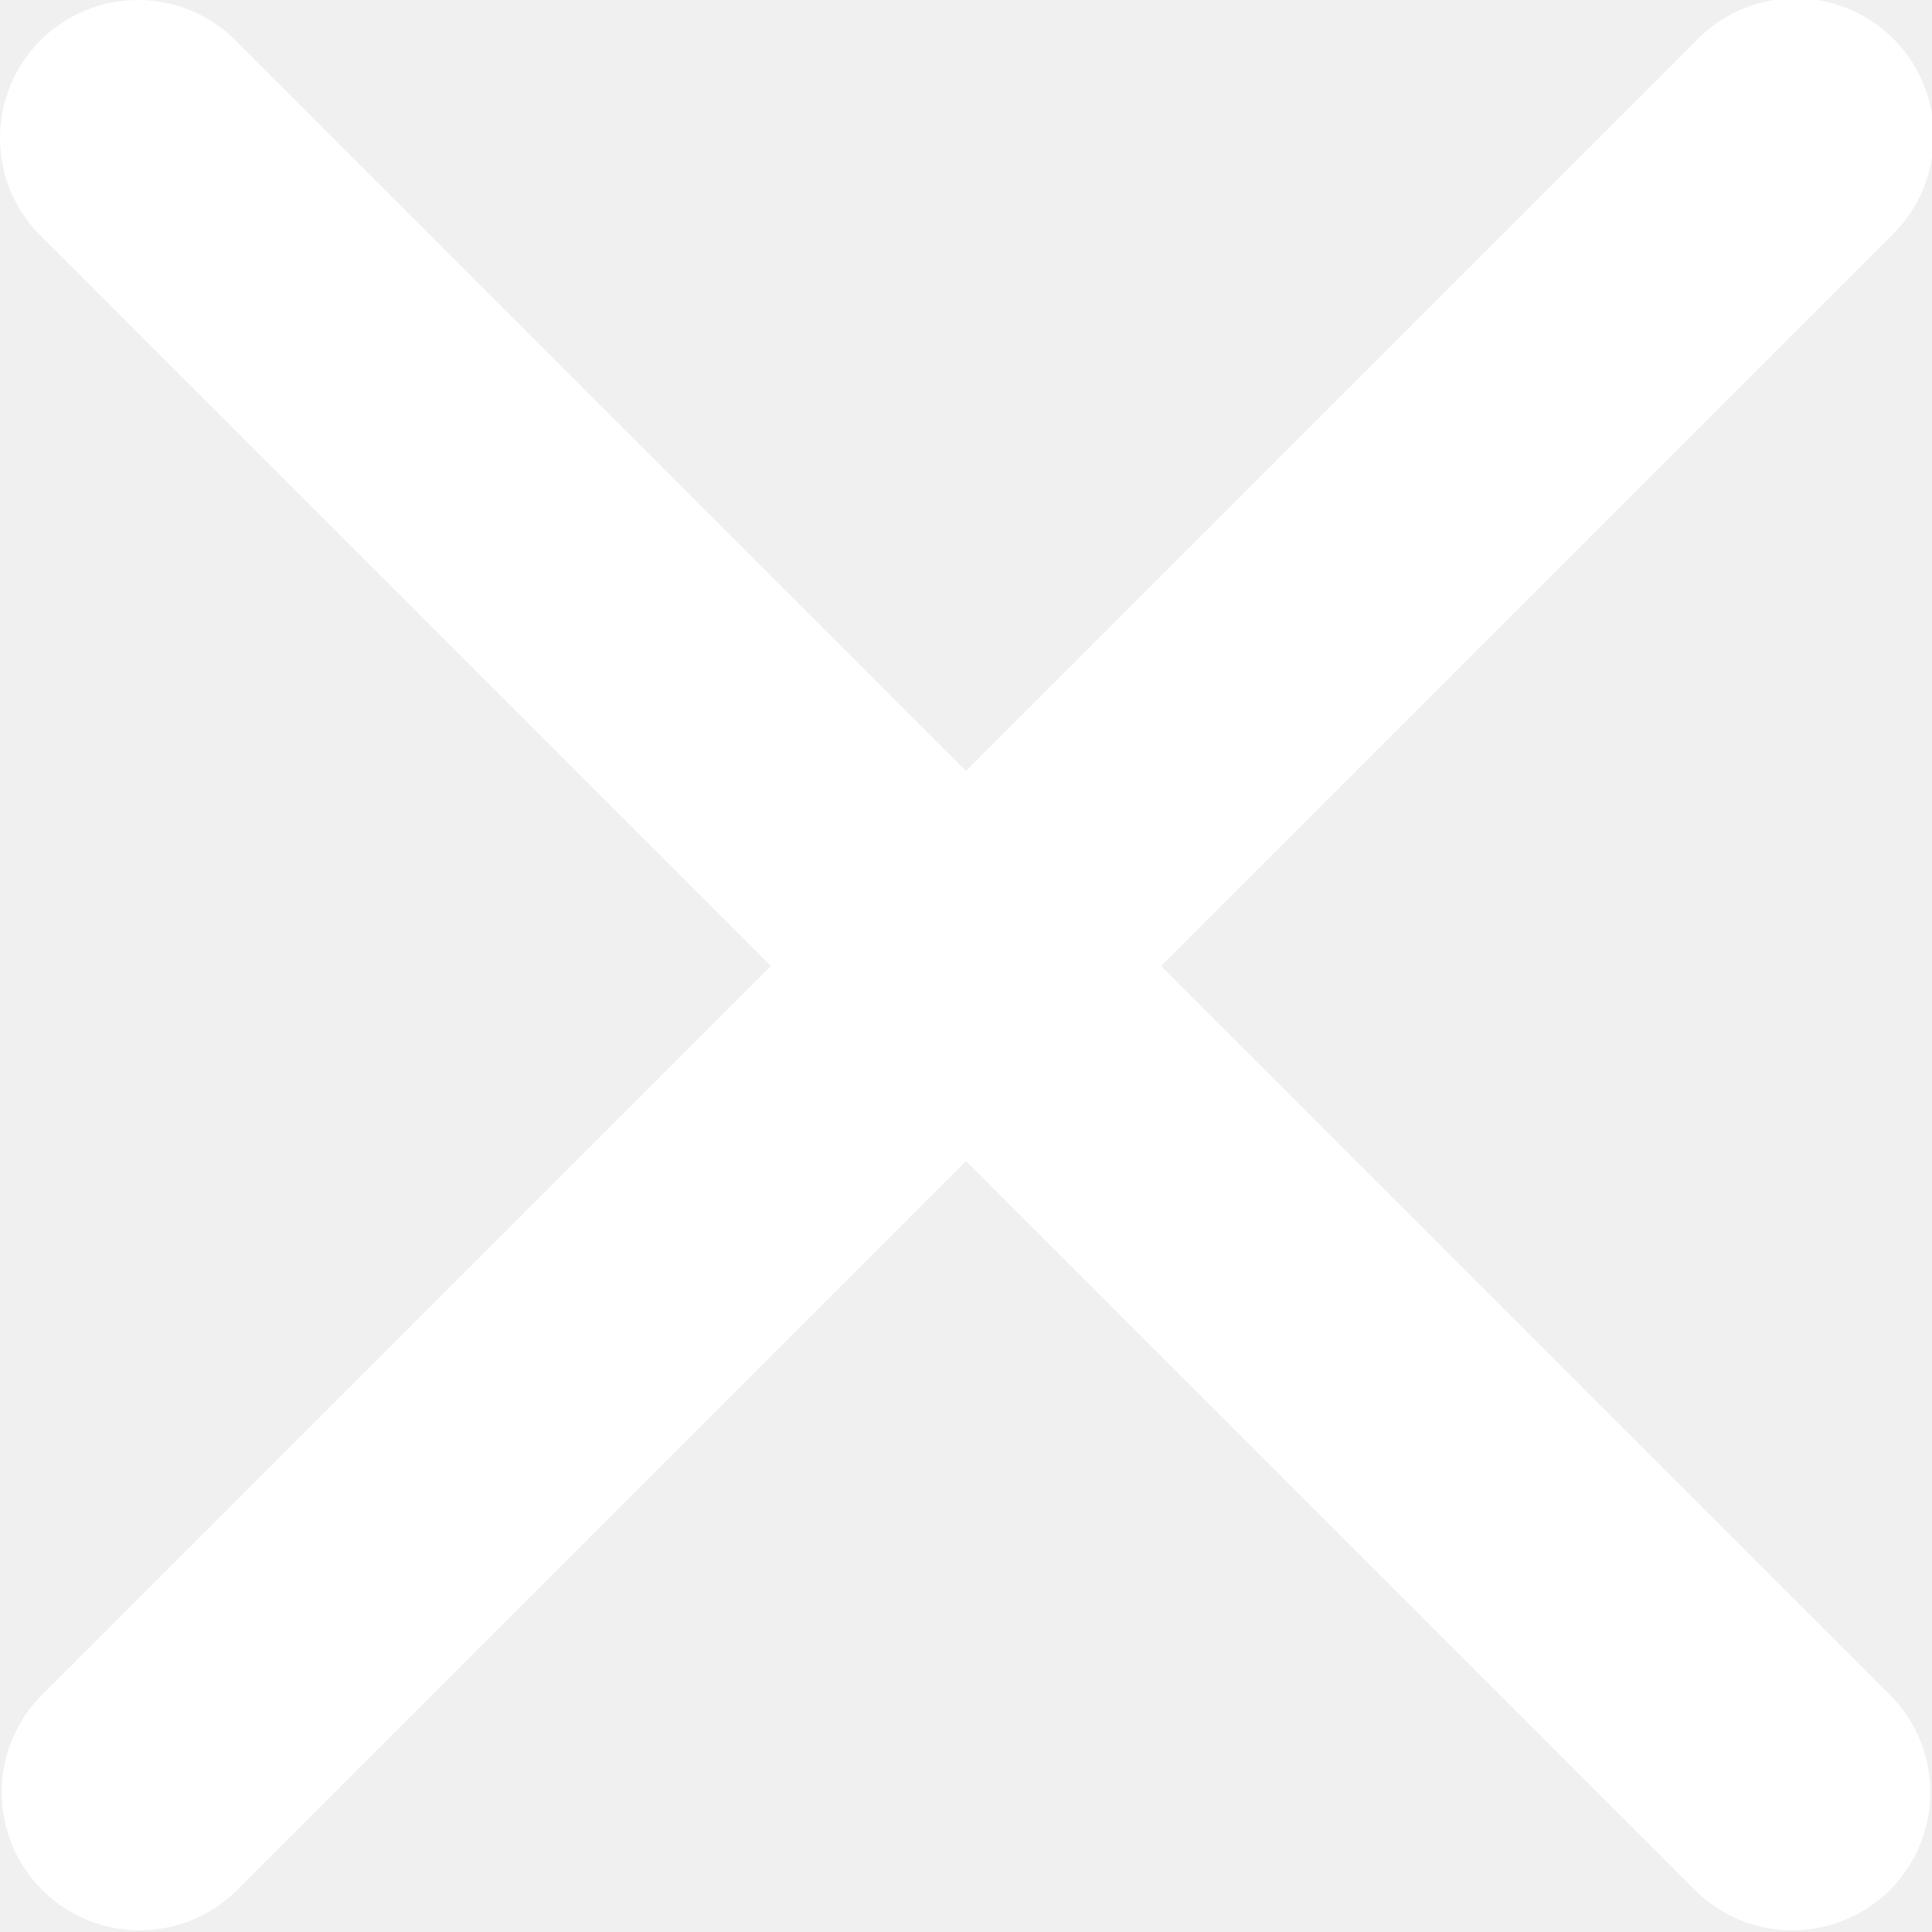
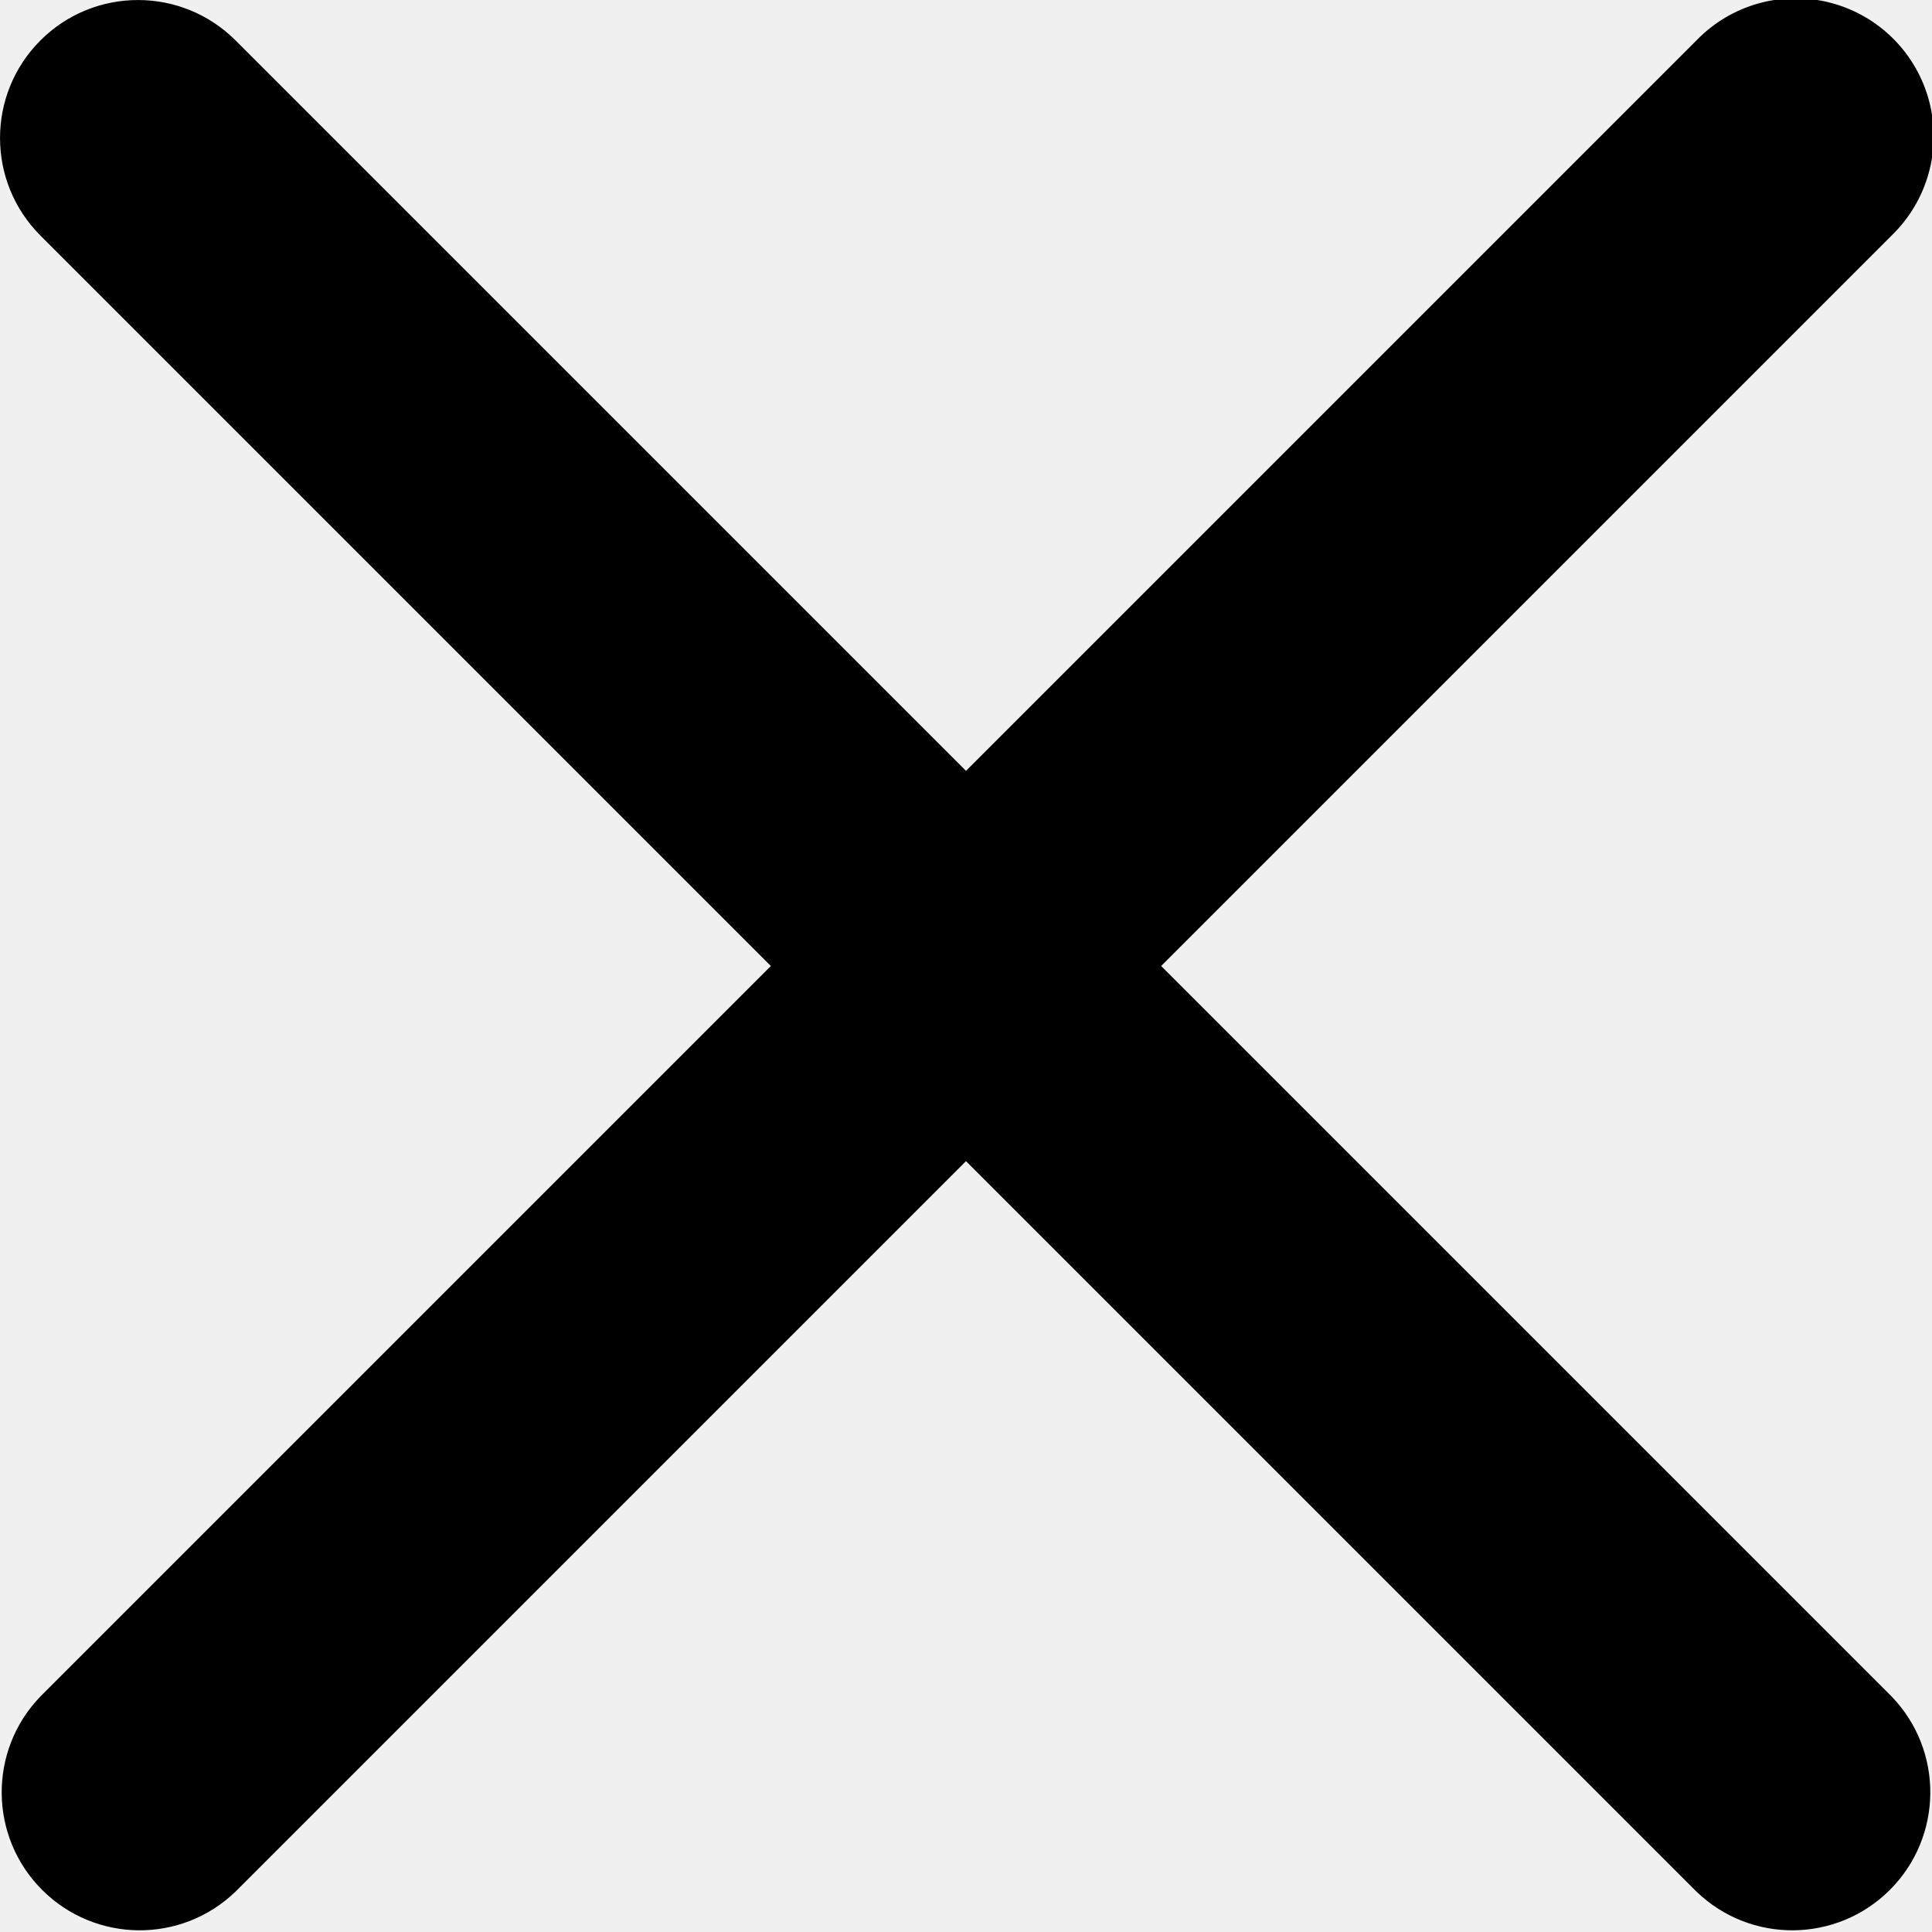
<svg xmlns="http://www.w3.org/2000/svg" width="14" height="14" fill="none">
-   <path fill-rule="evenodd" clip-rule="evenodd" d="M.293.293a1 1 0 0 1 1.414 0L7 5.586 12.293.293a1 1 0 1 1 1.414 1.414L8.414 7l5.293 5.293a1 1 0 0 1-1.414 1.414L7 8.414l-5.293 5.293a1 1 0 0 1-1.414-1.414L5.586 7 .293 1.707a1 1 0 0 1 0-1.414Z" fill="#fff" />
+   <path fill-rule="evenodd" clip-rule="evenodd" d="M.293.293a1 1 0 0 1 1.414 0L7 5.586 12.293.293a1 1 0 1 1 1.414 1.414L8.414 7l5.293 5.293a1 1 0 0 1-1.414 1.414L7 8.414l-5.293 5.293a1 1 0 0 1-1.414-1.414L5.586 7 .293 1.707a1 1 0 0 1 0-1.414Z" fill="currentColor" />
</svg>
